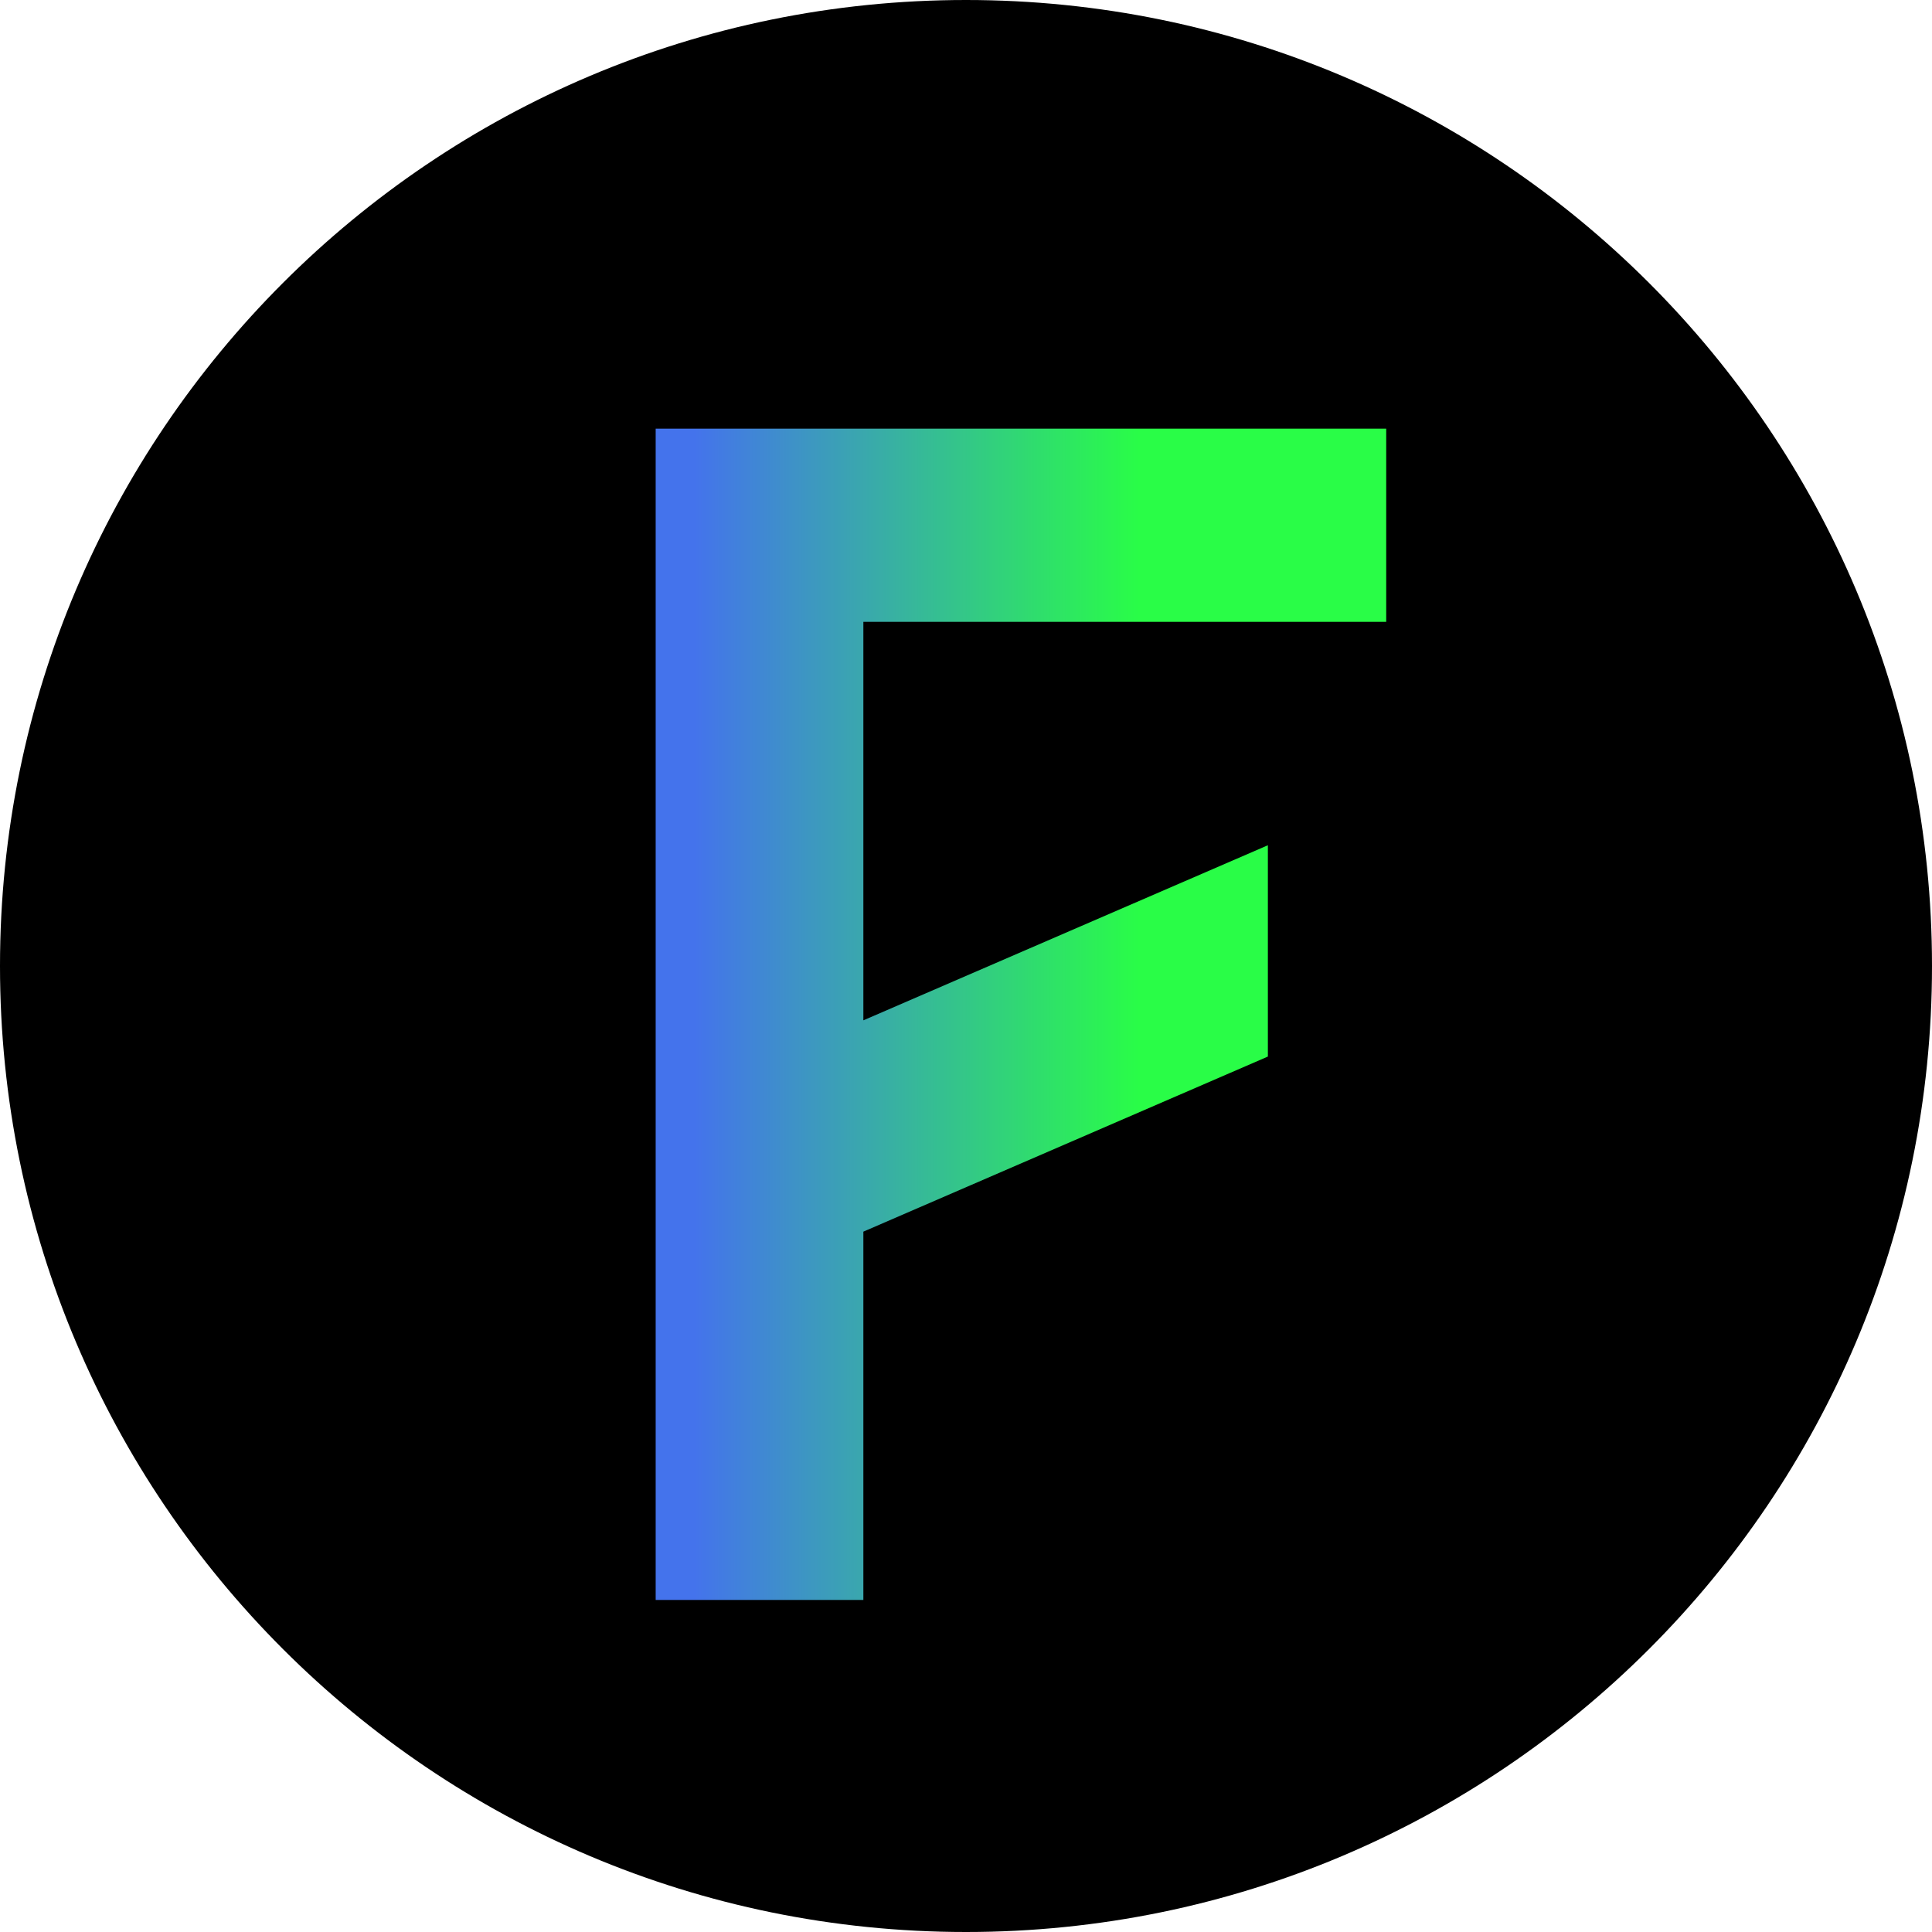
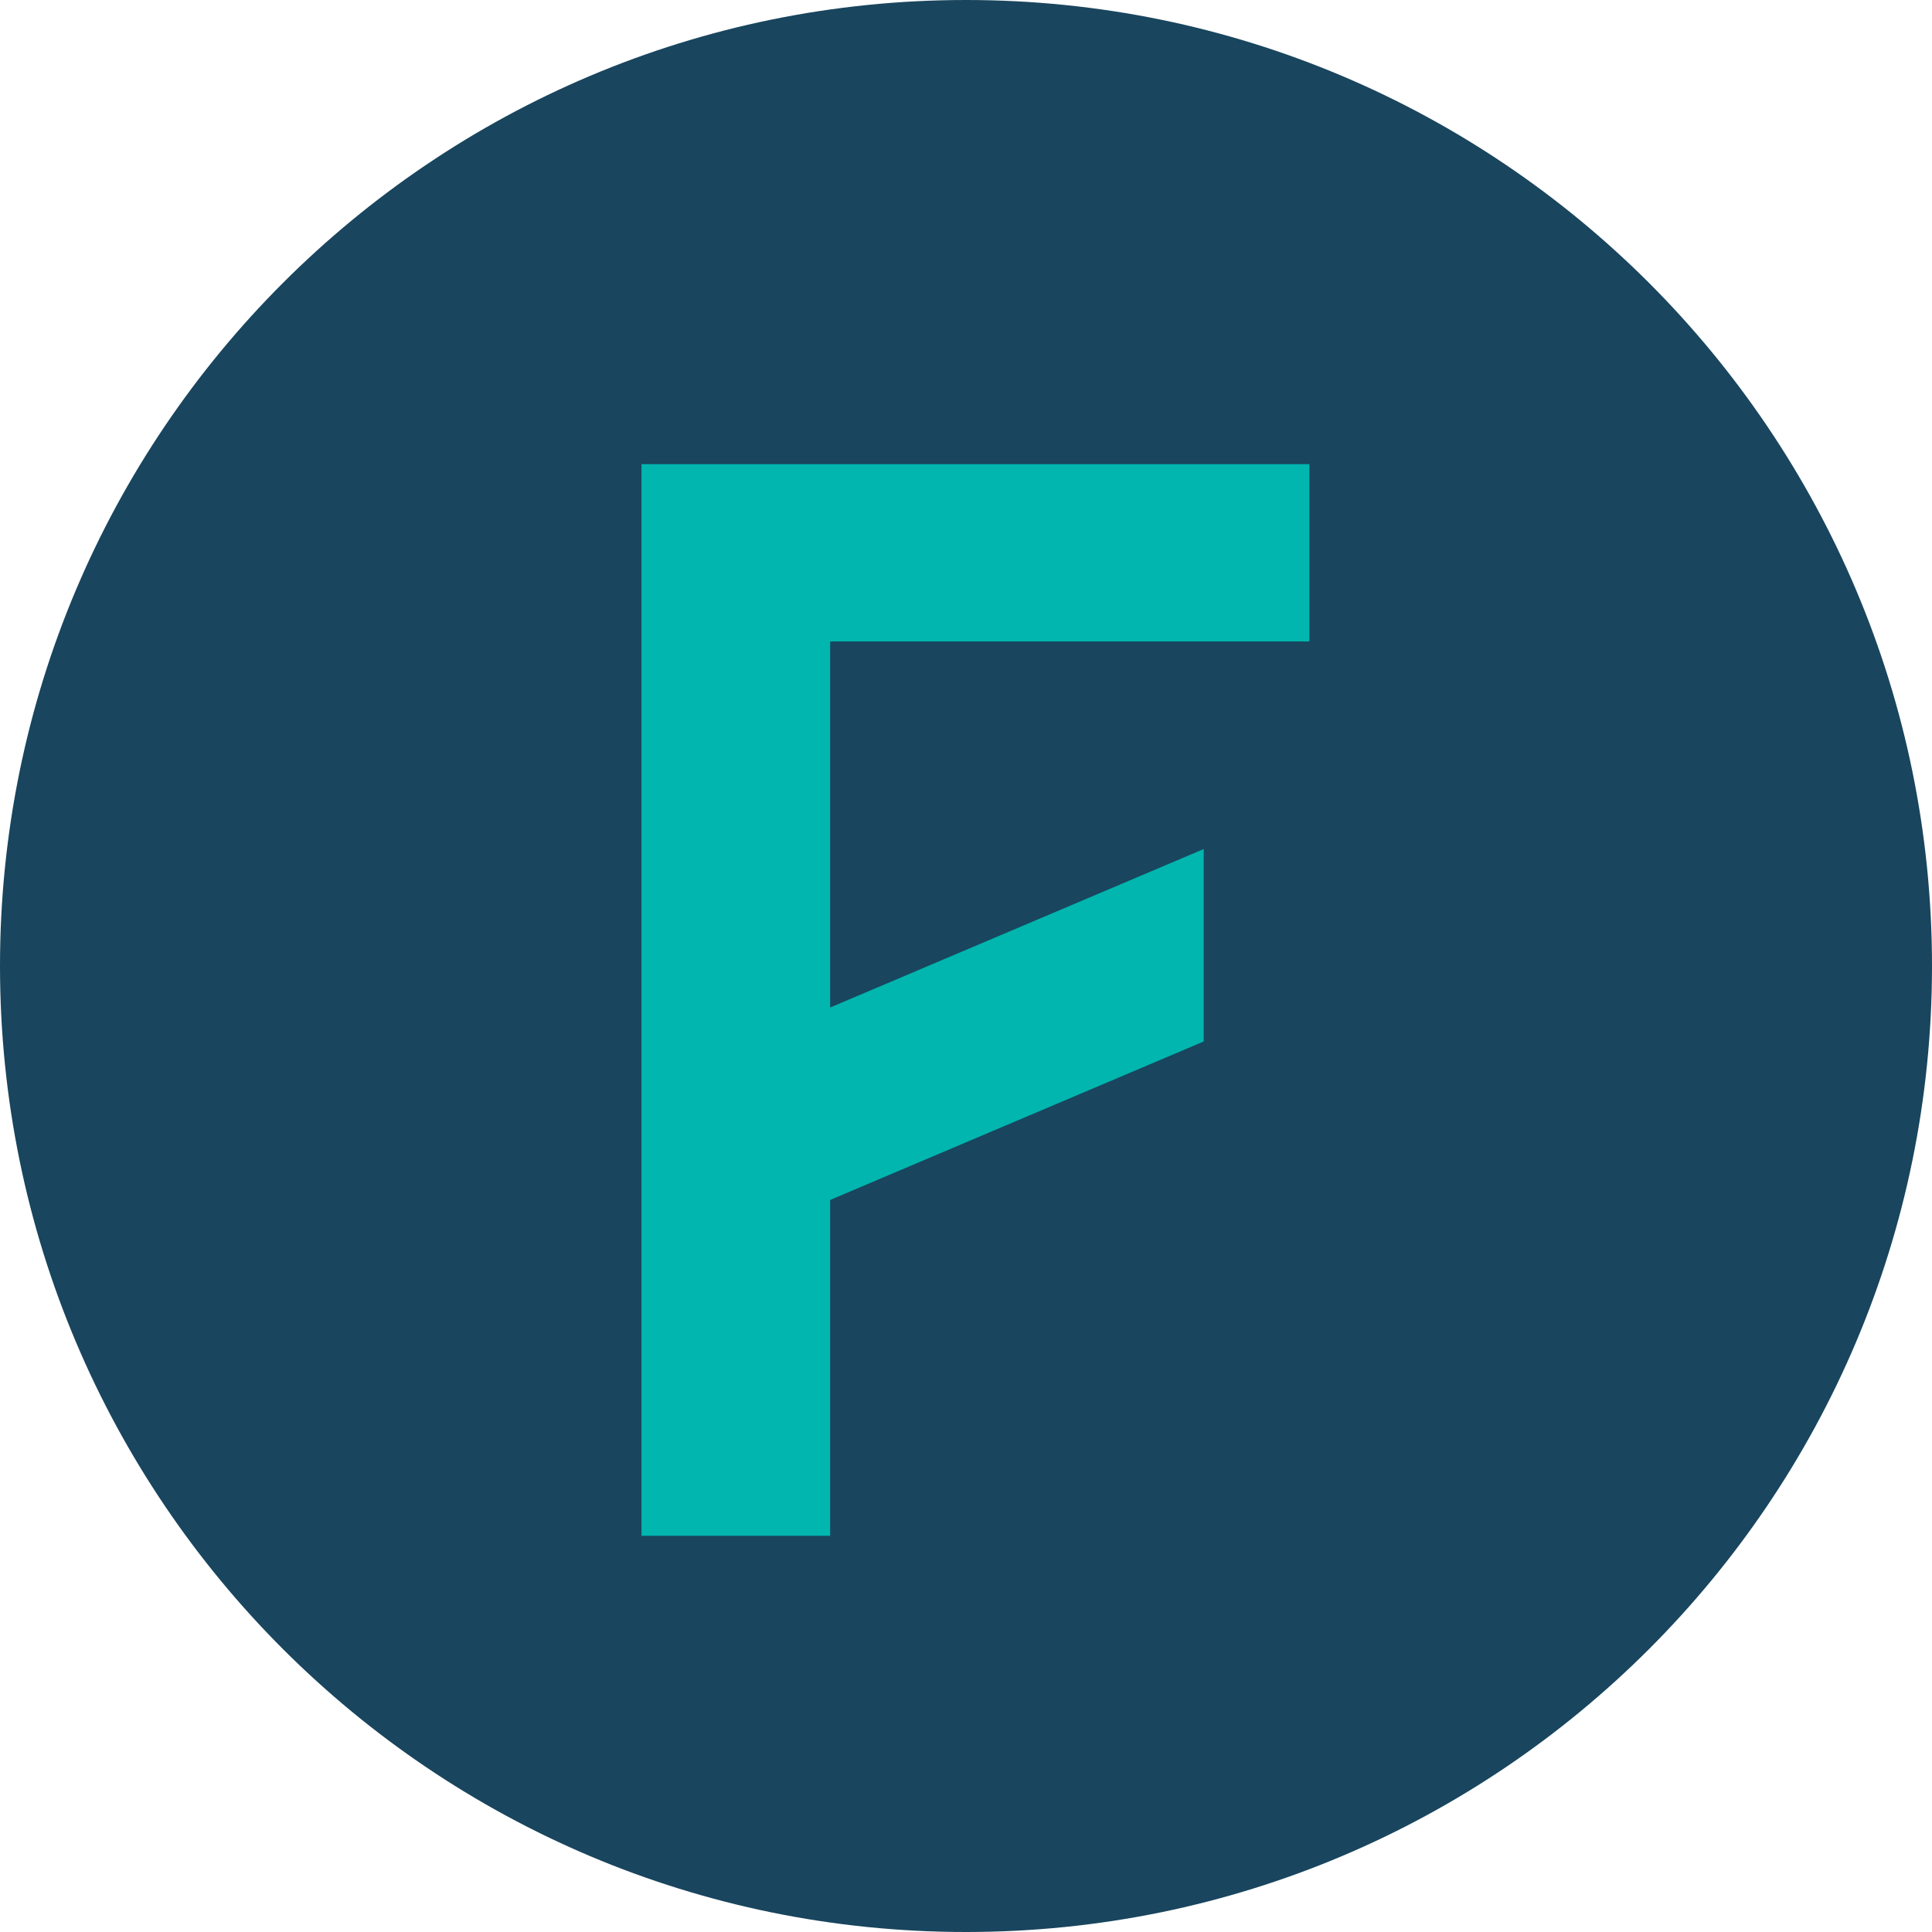
- <svg xmlns="http://www.w3.org/2000/svg" width="56" height="56">
-   <defs>
-     <linearGradient id="a" x1="54" y1="84" x2="114" y2="84" gradientUnits="userSpaceOnUse" gradientTransform="scale(.35)">
-       <stop offset=".058" stop-color="#4473ec" />
-       <stop offset=".672" stop-color="#29fd47" />
-     </linearGradient>
-   </defs>
-   <circle cx="28" cy="28" r="28" />
-   <path d="M19.005 12.425H40.18v5.6H25.025v11.55L36.75 24.5v6.125L25.025 35.7v10.675h-6.02z" fill="url(#a)" />
+ <svg xmlns="http://www.w3.org/2000/svg" viewBox="0 0 512 512" style="background-color:#00b6af">
+   <circle shape-rendering="geometricPrecision" fill="#19455e" cx="256" cy="256" r="256" />
+   <polygon fill="#00b6af" points="170 123 170 407 220 407 220 318 319 276 319 225 220 267 220 170 347 170 347 123 170 123" />
</svg>
